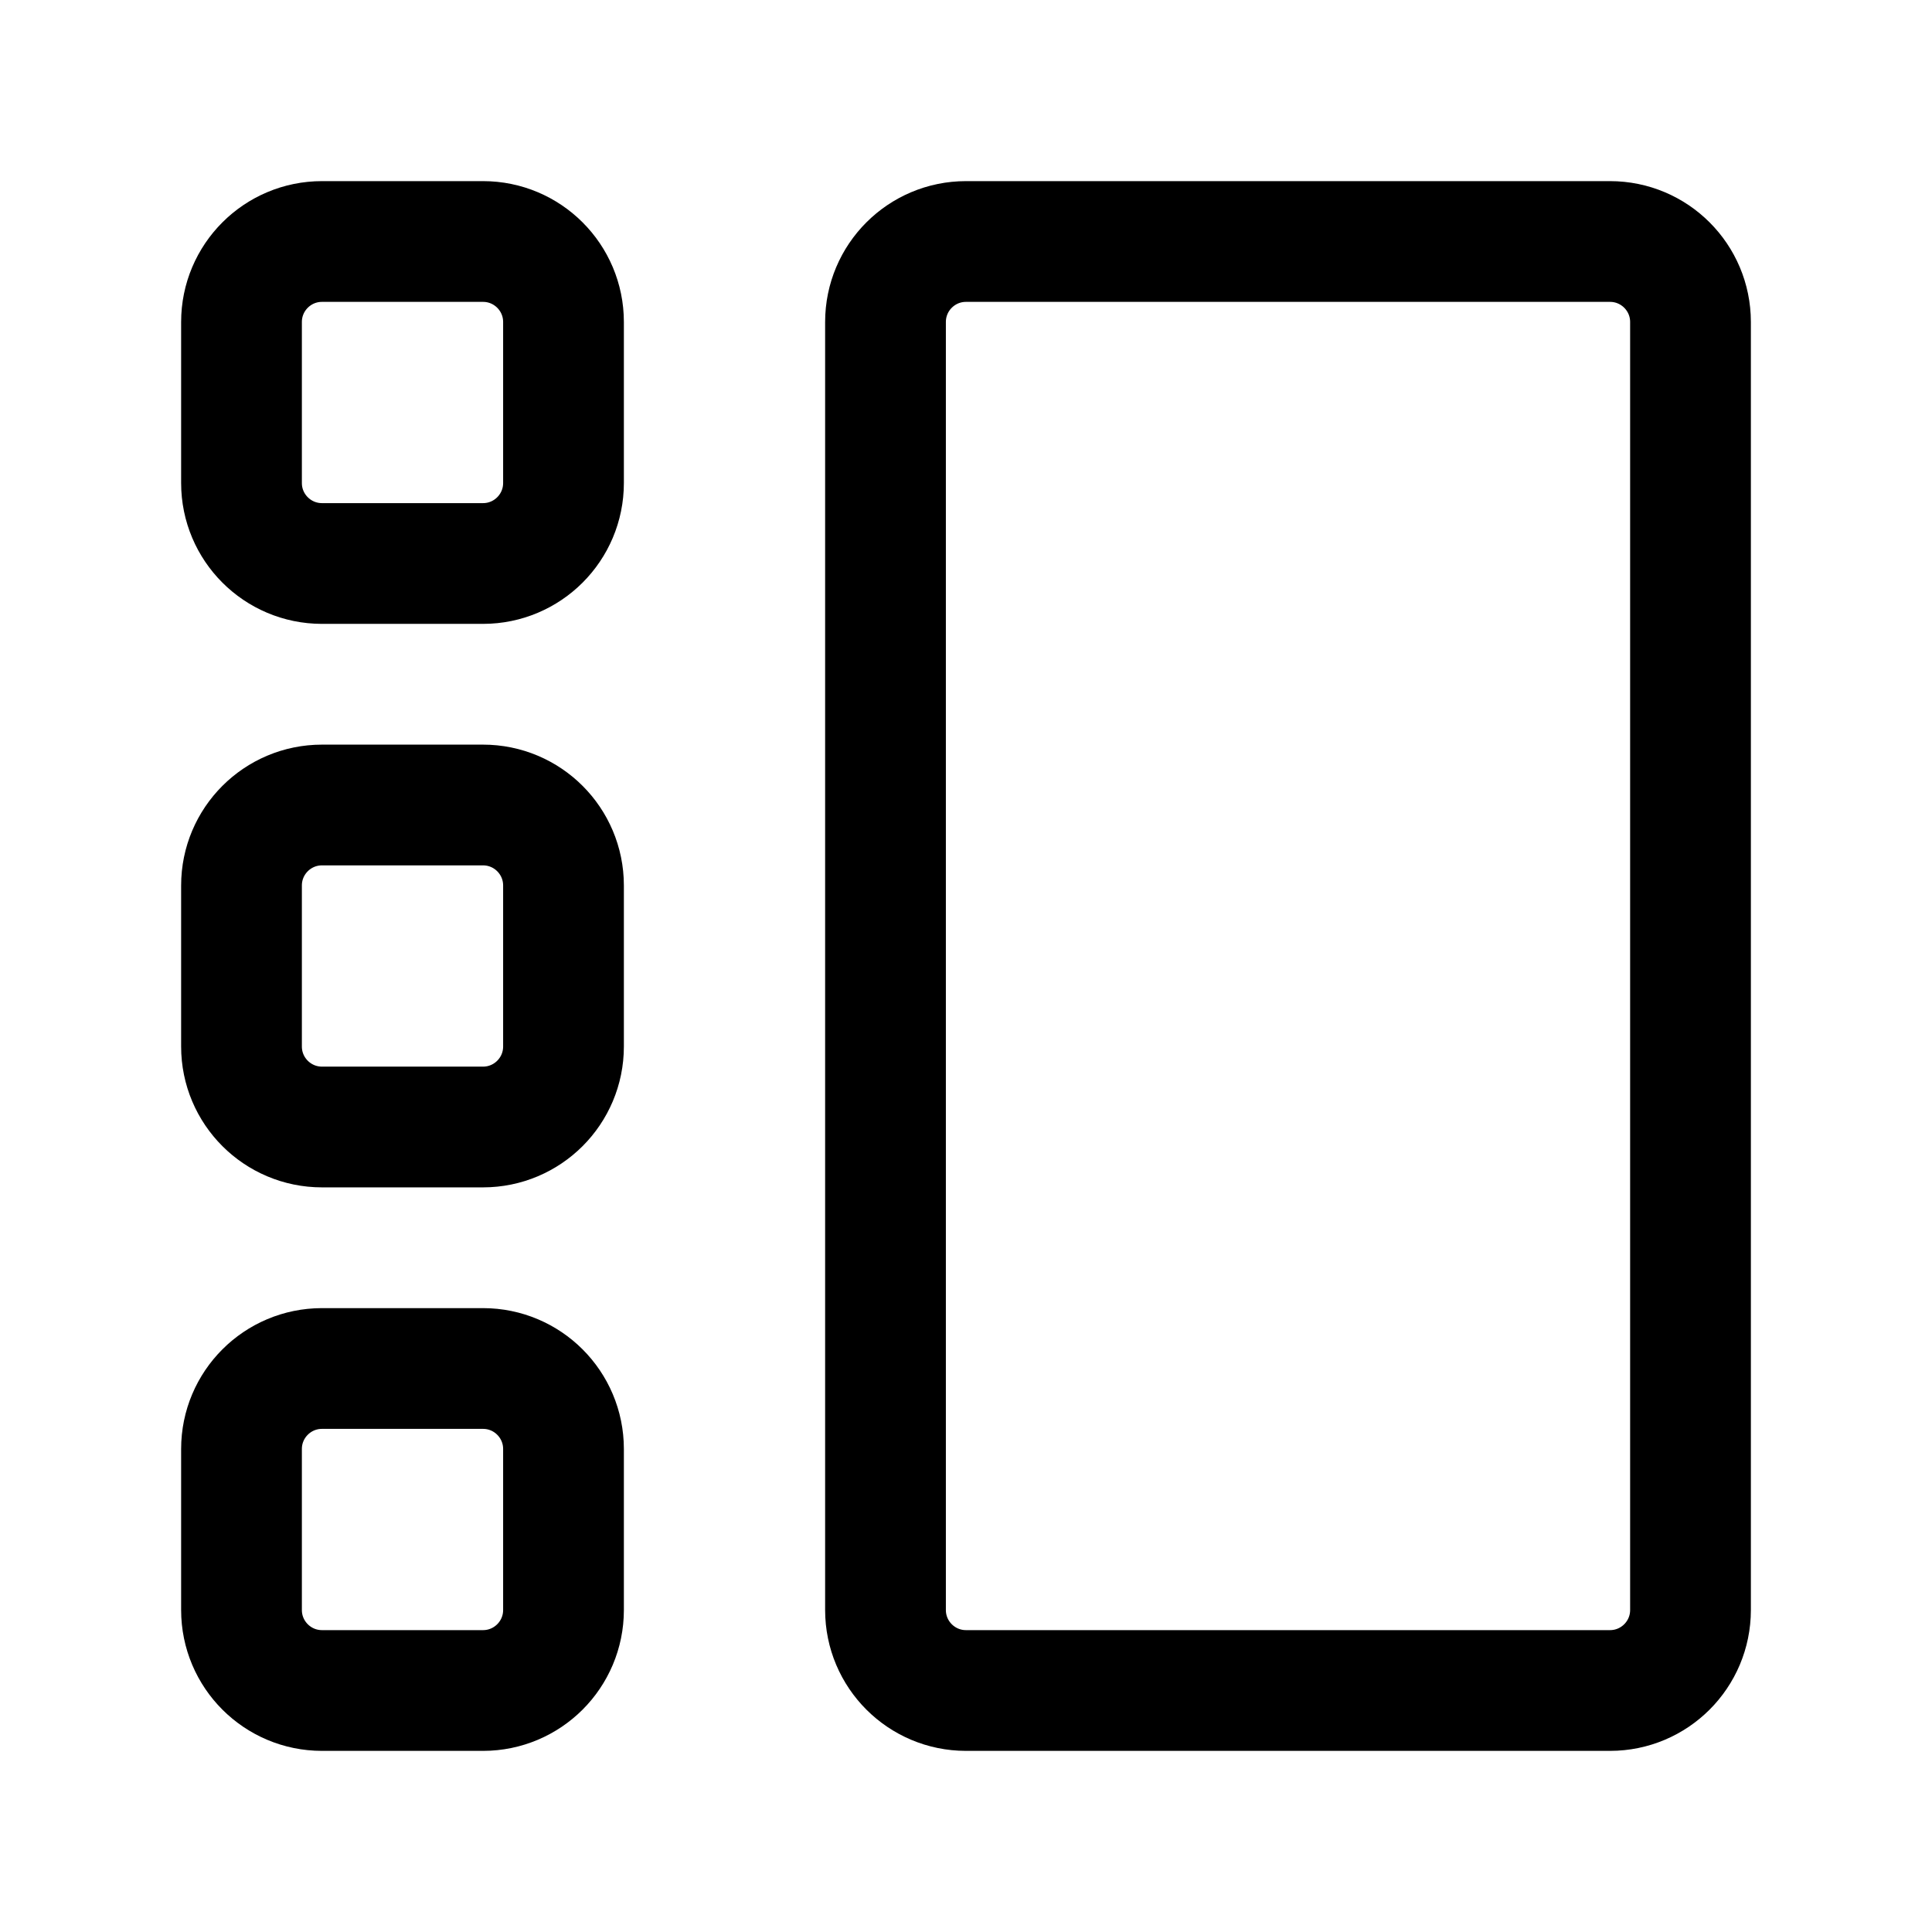
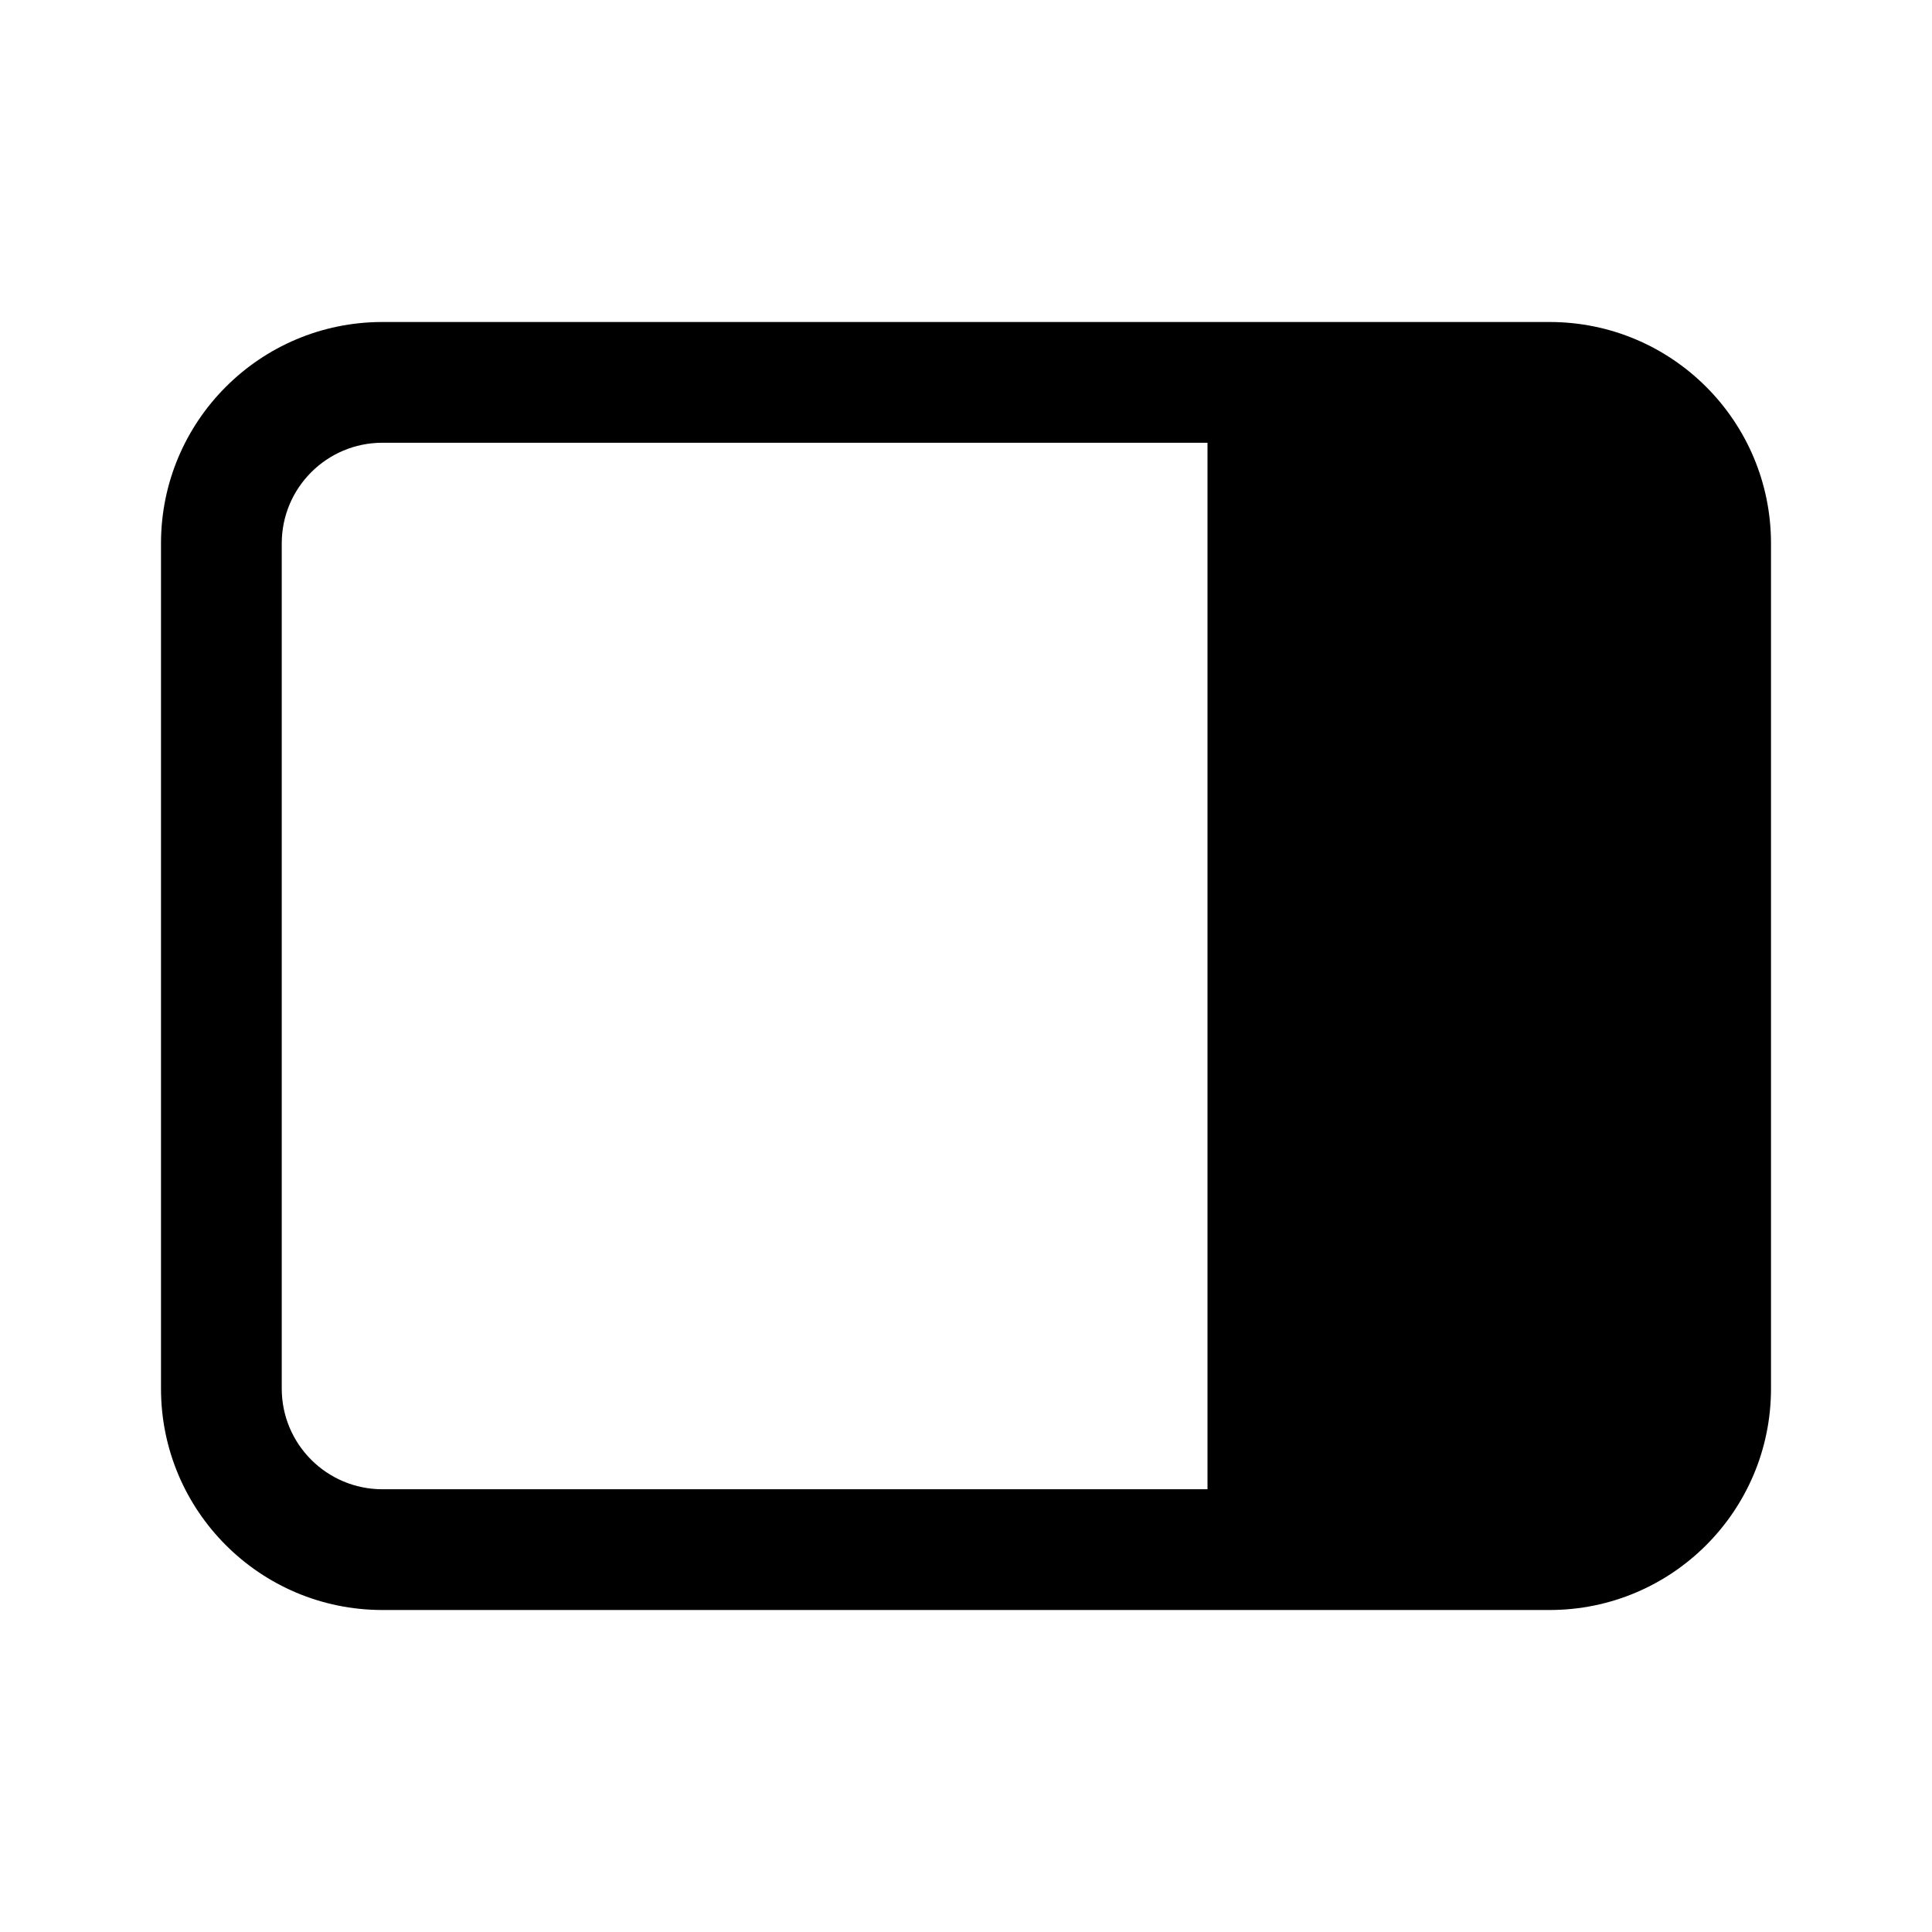
- <svg xmlns="http://www.w3.org/2000/svg" fill="none" viewBox="0 0 24 24" stroke-width="1.5" stroke="currentColor" class="size-6">
-   <rect stroke-linejoin="round" x="3" y="3" width="4" height="4" rx="1" />
-   <rect stroke-linejoin="round" x="3" y="10" width="4" height="4" rx="1" />
-   <rect stroke-linejoin="round" x="3" y="17" width="4" height="4" rx="1" />
-   <rect stroke-linejoin="round" x="11" y="3" width="10" height="18" rx="1" />
+ <svg xmlns="http://www.w3.org/2000/svg" viewBox="0 0 24 24">
+   <g fill="none">
+     <path d="M19.25 4A2.75 2.75 0 0 1 22 6.75v10.5A2.75 2.75 0 0 1 19.25 20H4.75A2.75 2.75 0 0 1 2 17.25V6.75A2.75 2.75 0 0 1 4.75 4h14.5zM15 18.5v-13H4.75c-.69 0-1.25.56-1.25 1.25v10.5c0 .69.56 1.25 1.25 1.25H15z" fill="currentColor" />
+   </g>
</svg>
